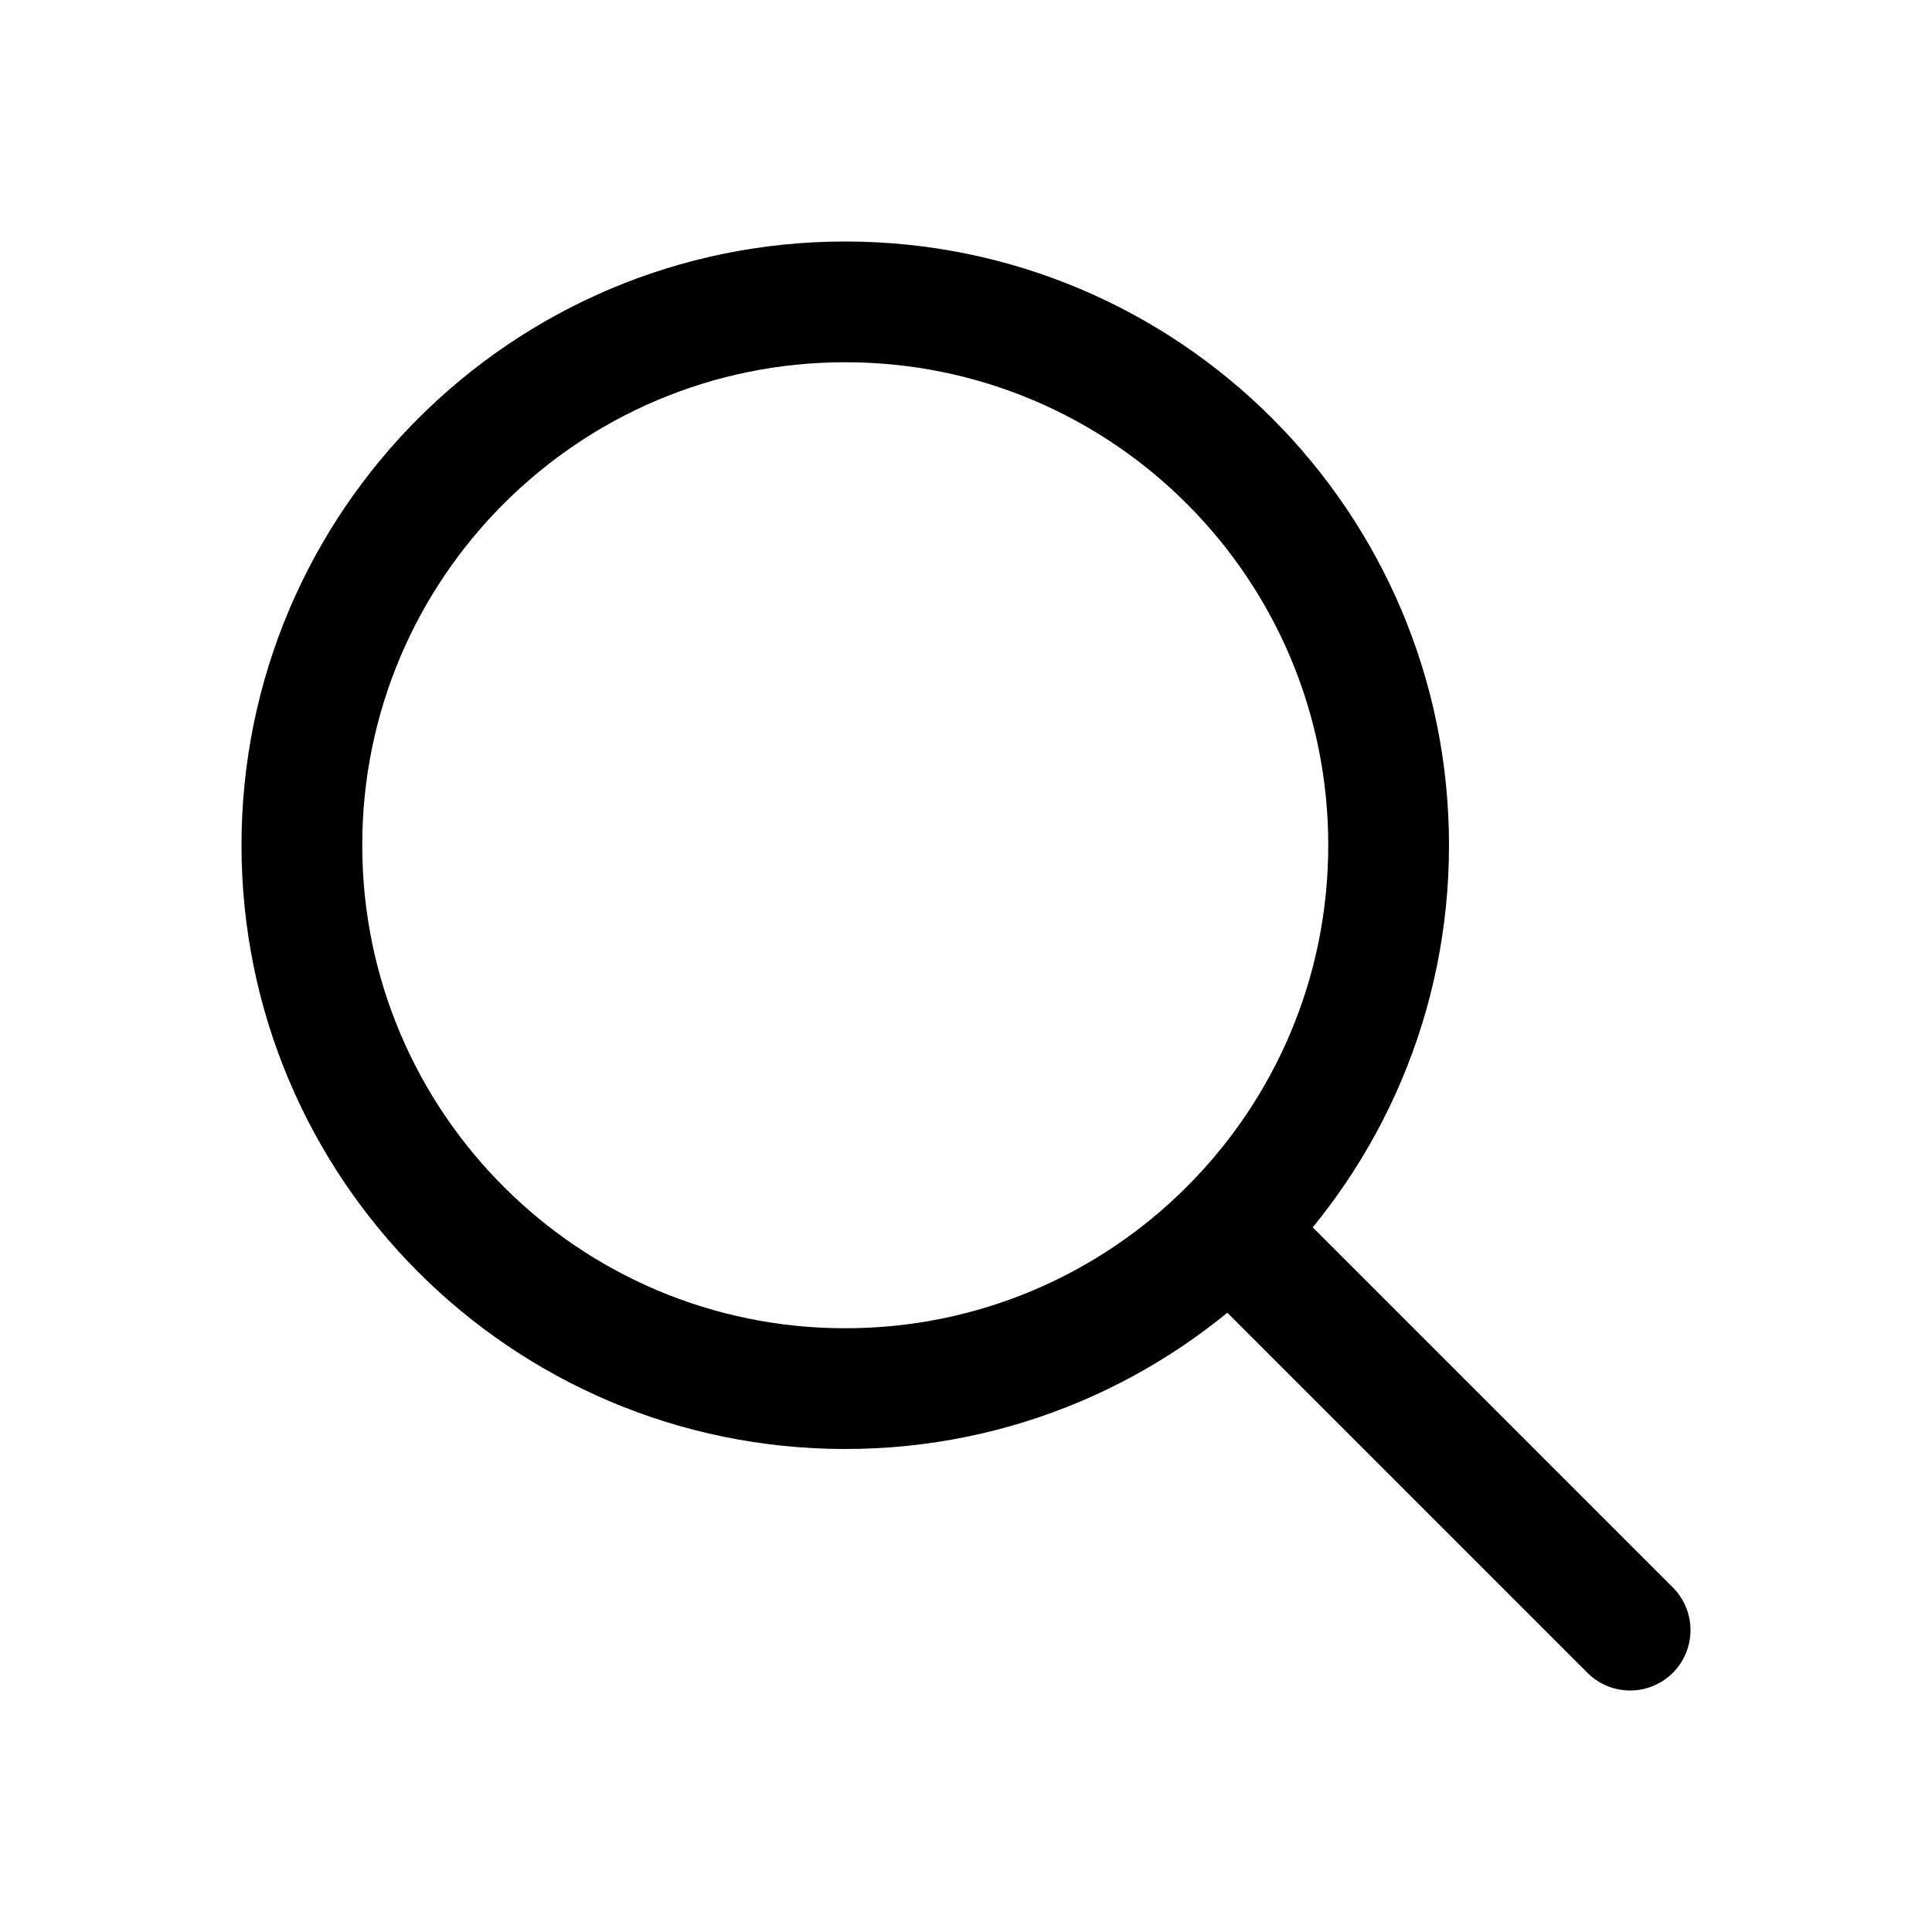
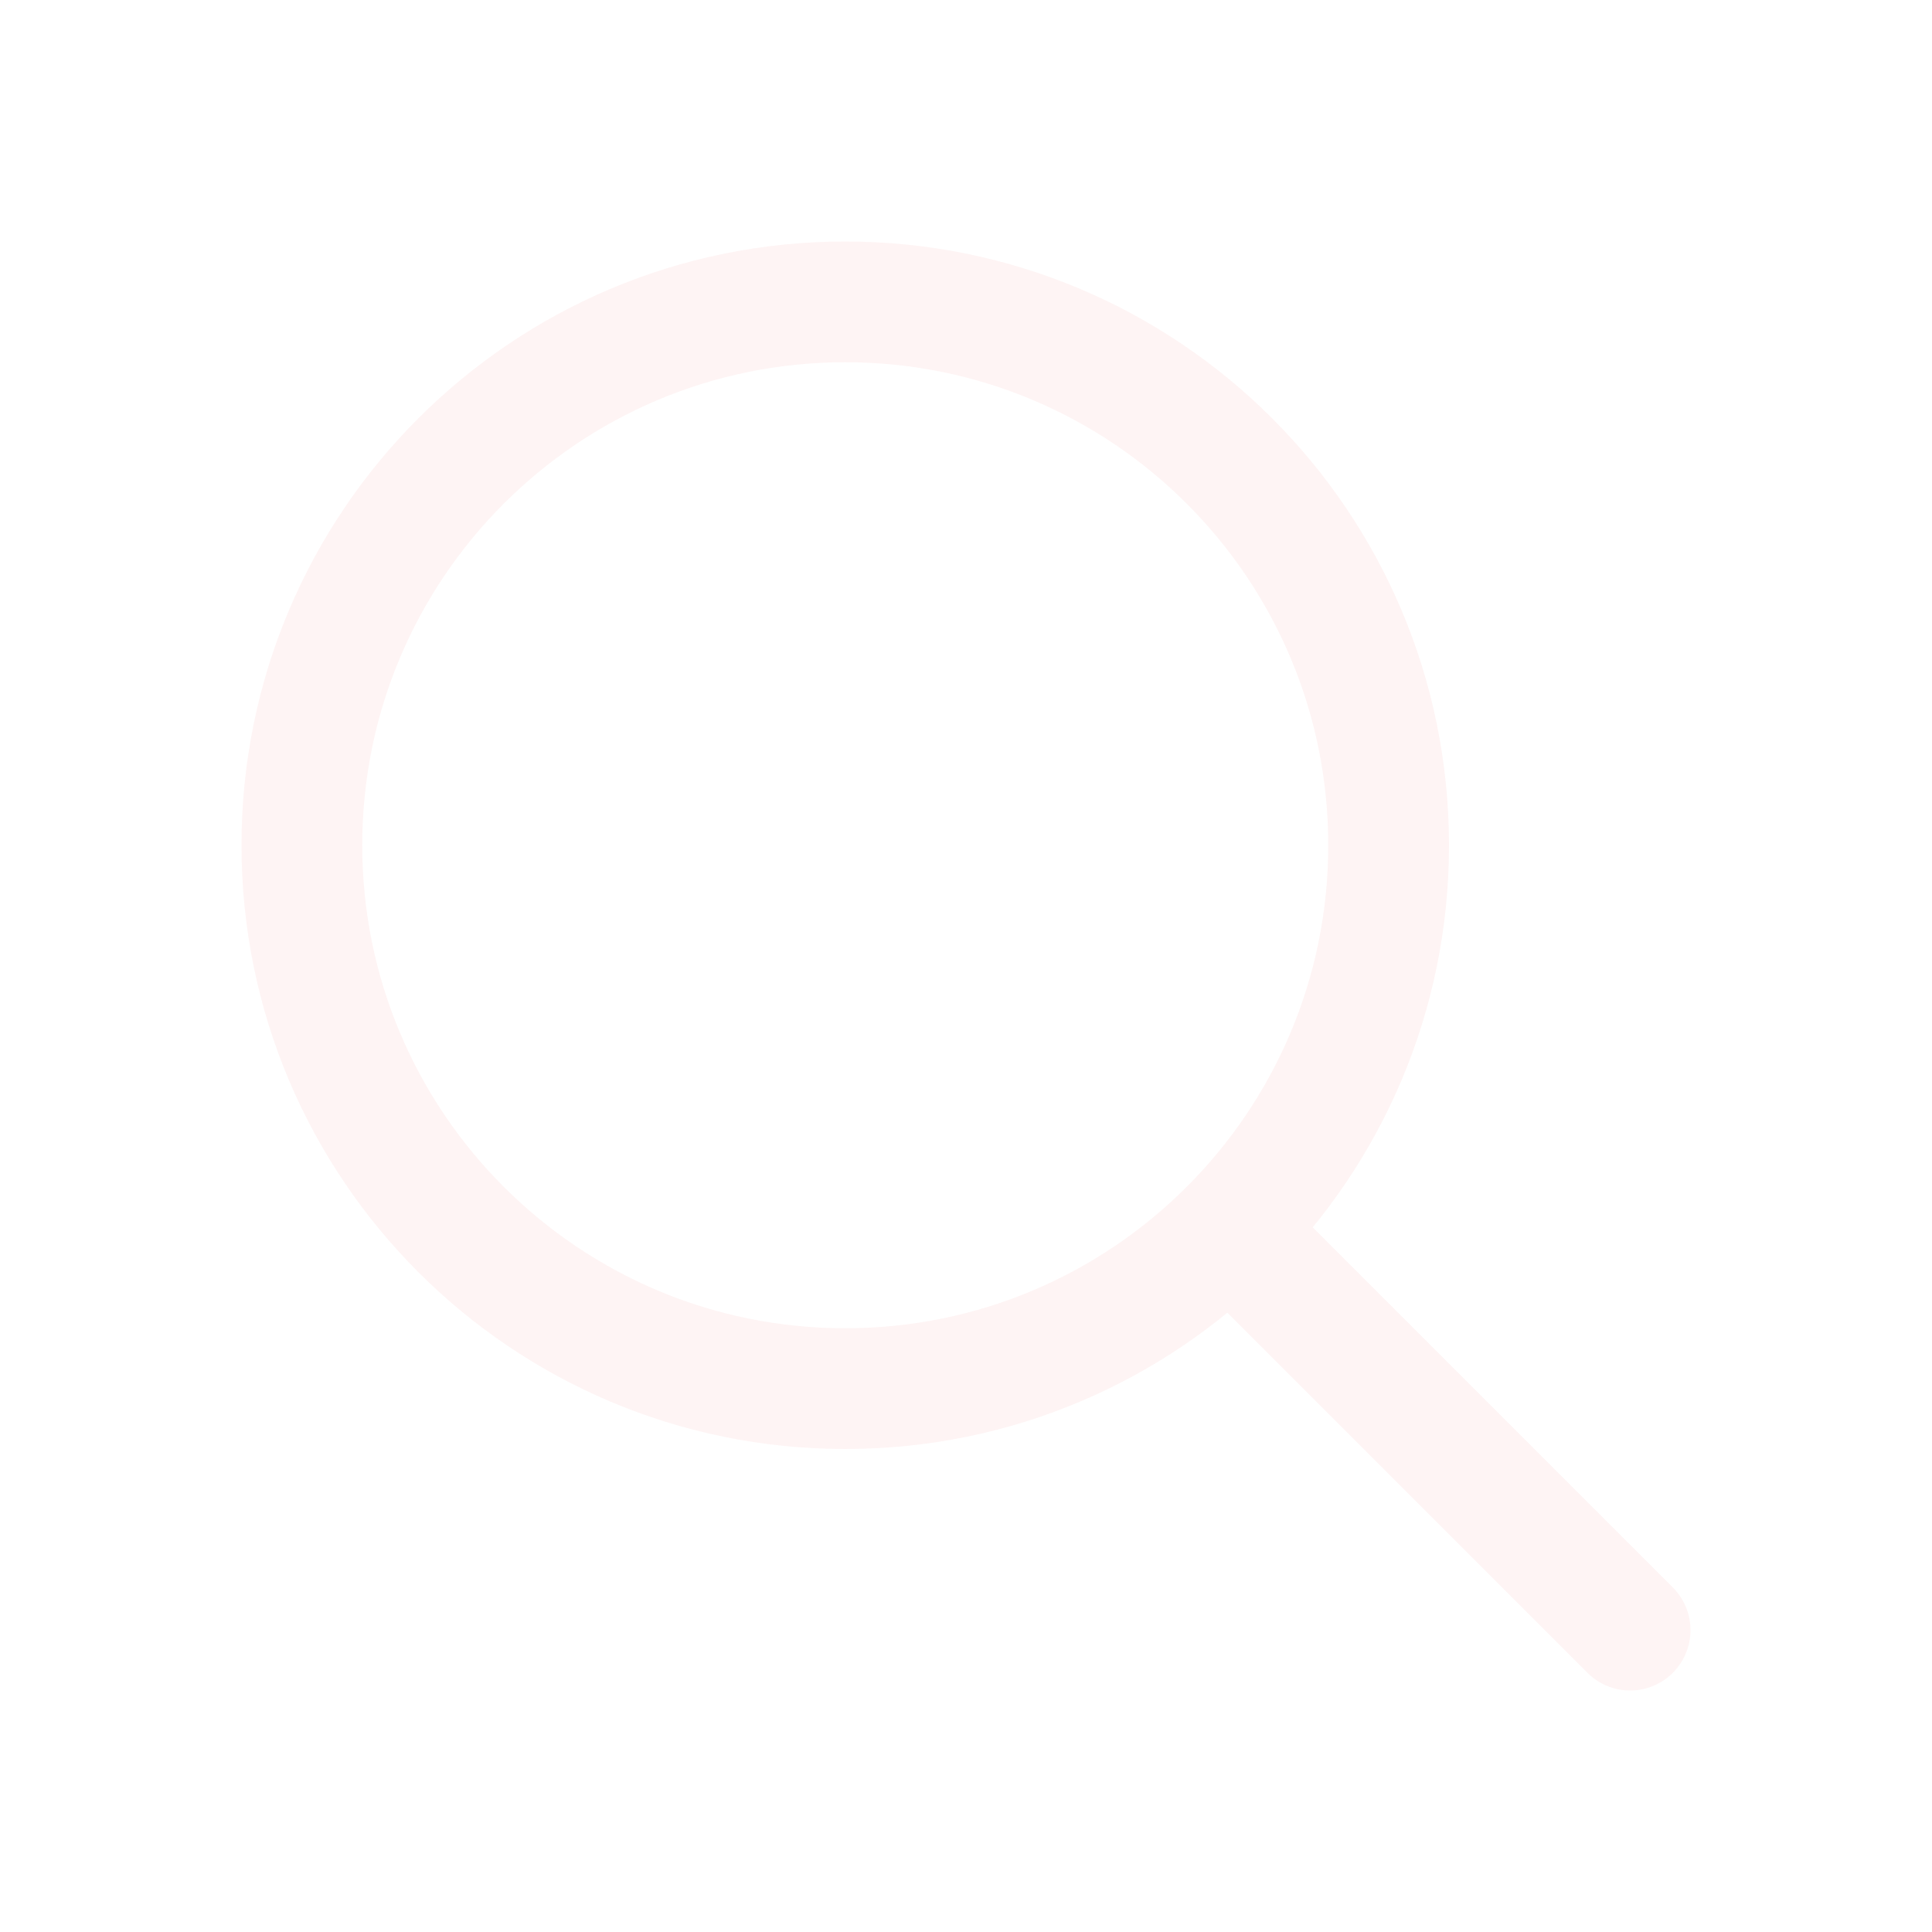
- <svg xmlns="http://www.w3.org/2000/svg" enable-background="new 0 0 32 32" id="Editable-line" version="1.1" viewBox="0 0 32 32" xml:space="preserve">
-   <circle cx="14" cy="14" fill="none" id="XMLID_42_" r="9" stroke="#000000" stroke-linecap="round" stroke-linejoin="round" stroke-miterlimit="10" stroke-width="2" />
-   <line fill="none" id="XMLID_44_" stroke="#000000" stroke-linecap="round" stroke-linejoin="round" stroke-miterlimit="10" stroke-width="2" x1="27" x2="20.366" y1="27" y2="20.366" />
+ <svg xmlns="http://www.w3.org/2000/svg" enable-background="new 0 0 32 32" id="Editable-line" version="1.1" viewBox="0 0 32 32" xml:space="preserve" height="16px" width="16px">
+   <circle cx="14" cy="14" fill="none" id="XMLID_42_" r="9" stroke="#FEF4F4" stroke-linecap="round" stroke-linejoin="round" stroke-miterlimit="10" stroke-width="2" />
+   <line fill="none" id="XMLID_44_" stroke="#FEF4F4" stroke-linecap="round" stroke-linejoin="round" stroke-miterlimit="10" stroke-width="2" x1="27" x2="20.366" y1="27" y2="20.366" />
</svg>
